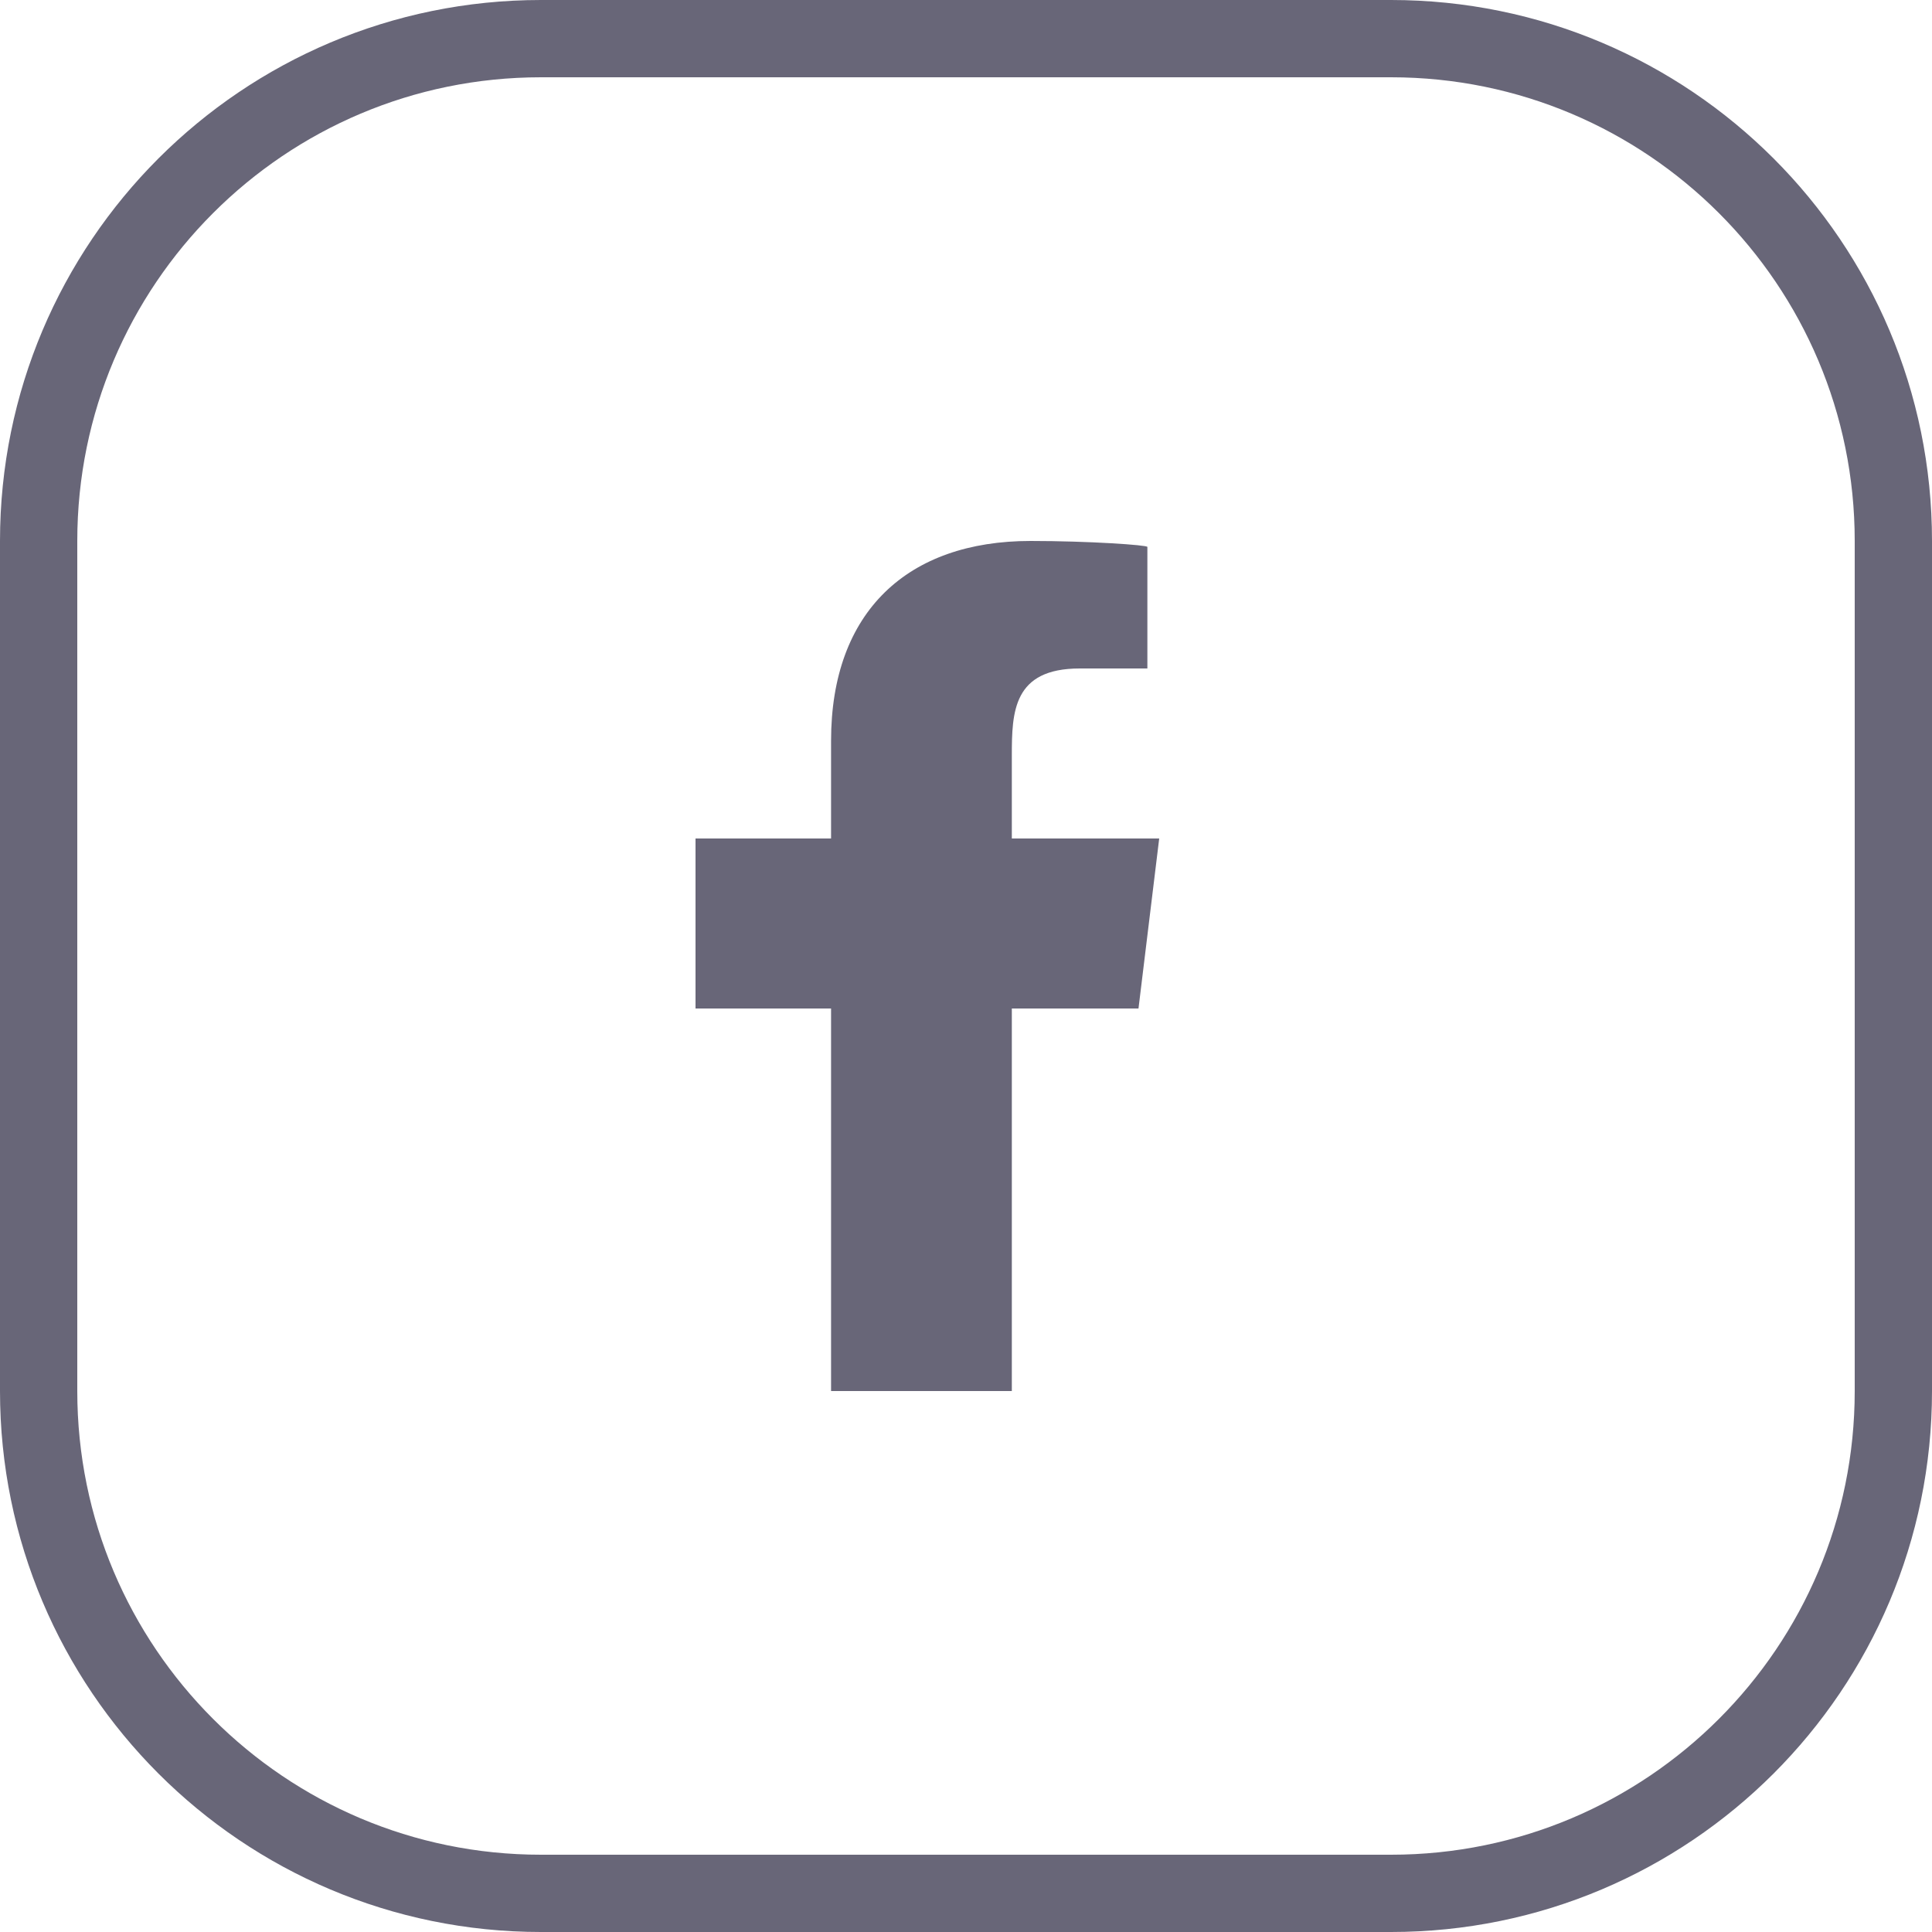
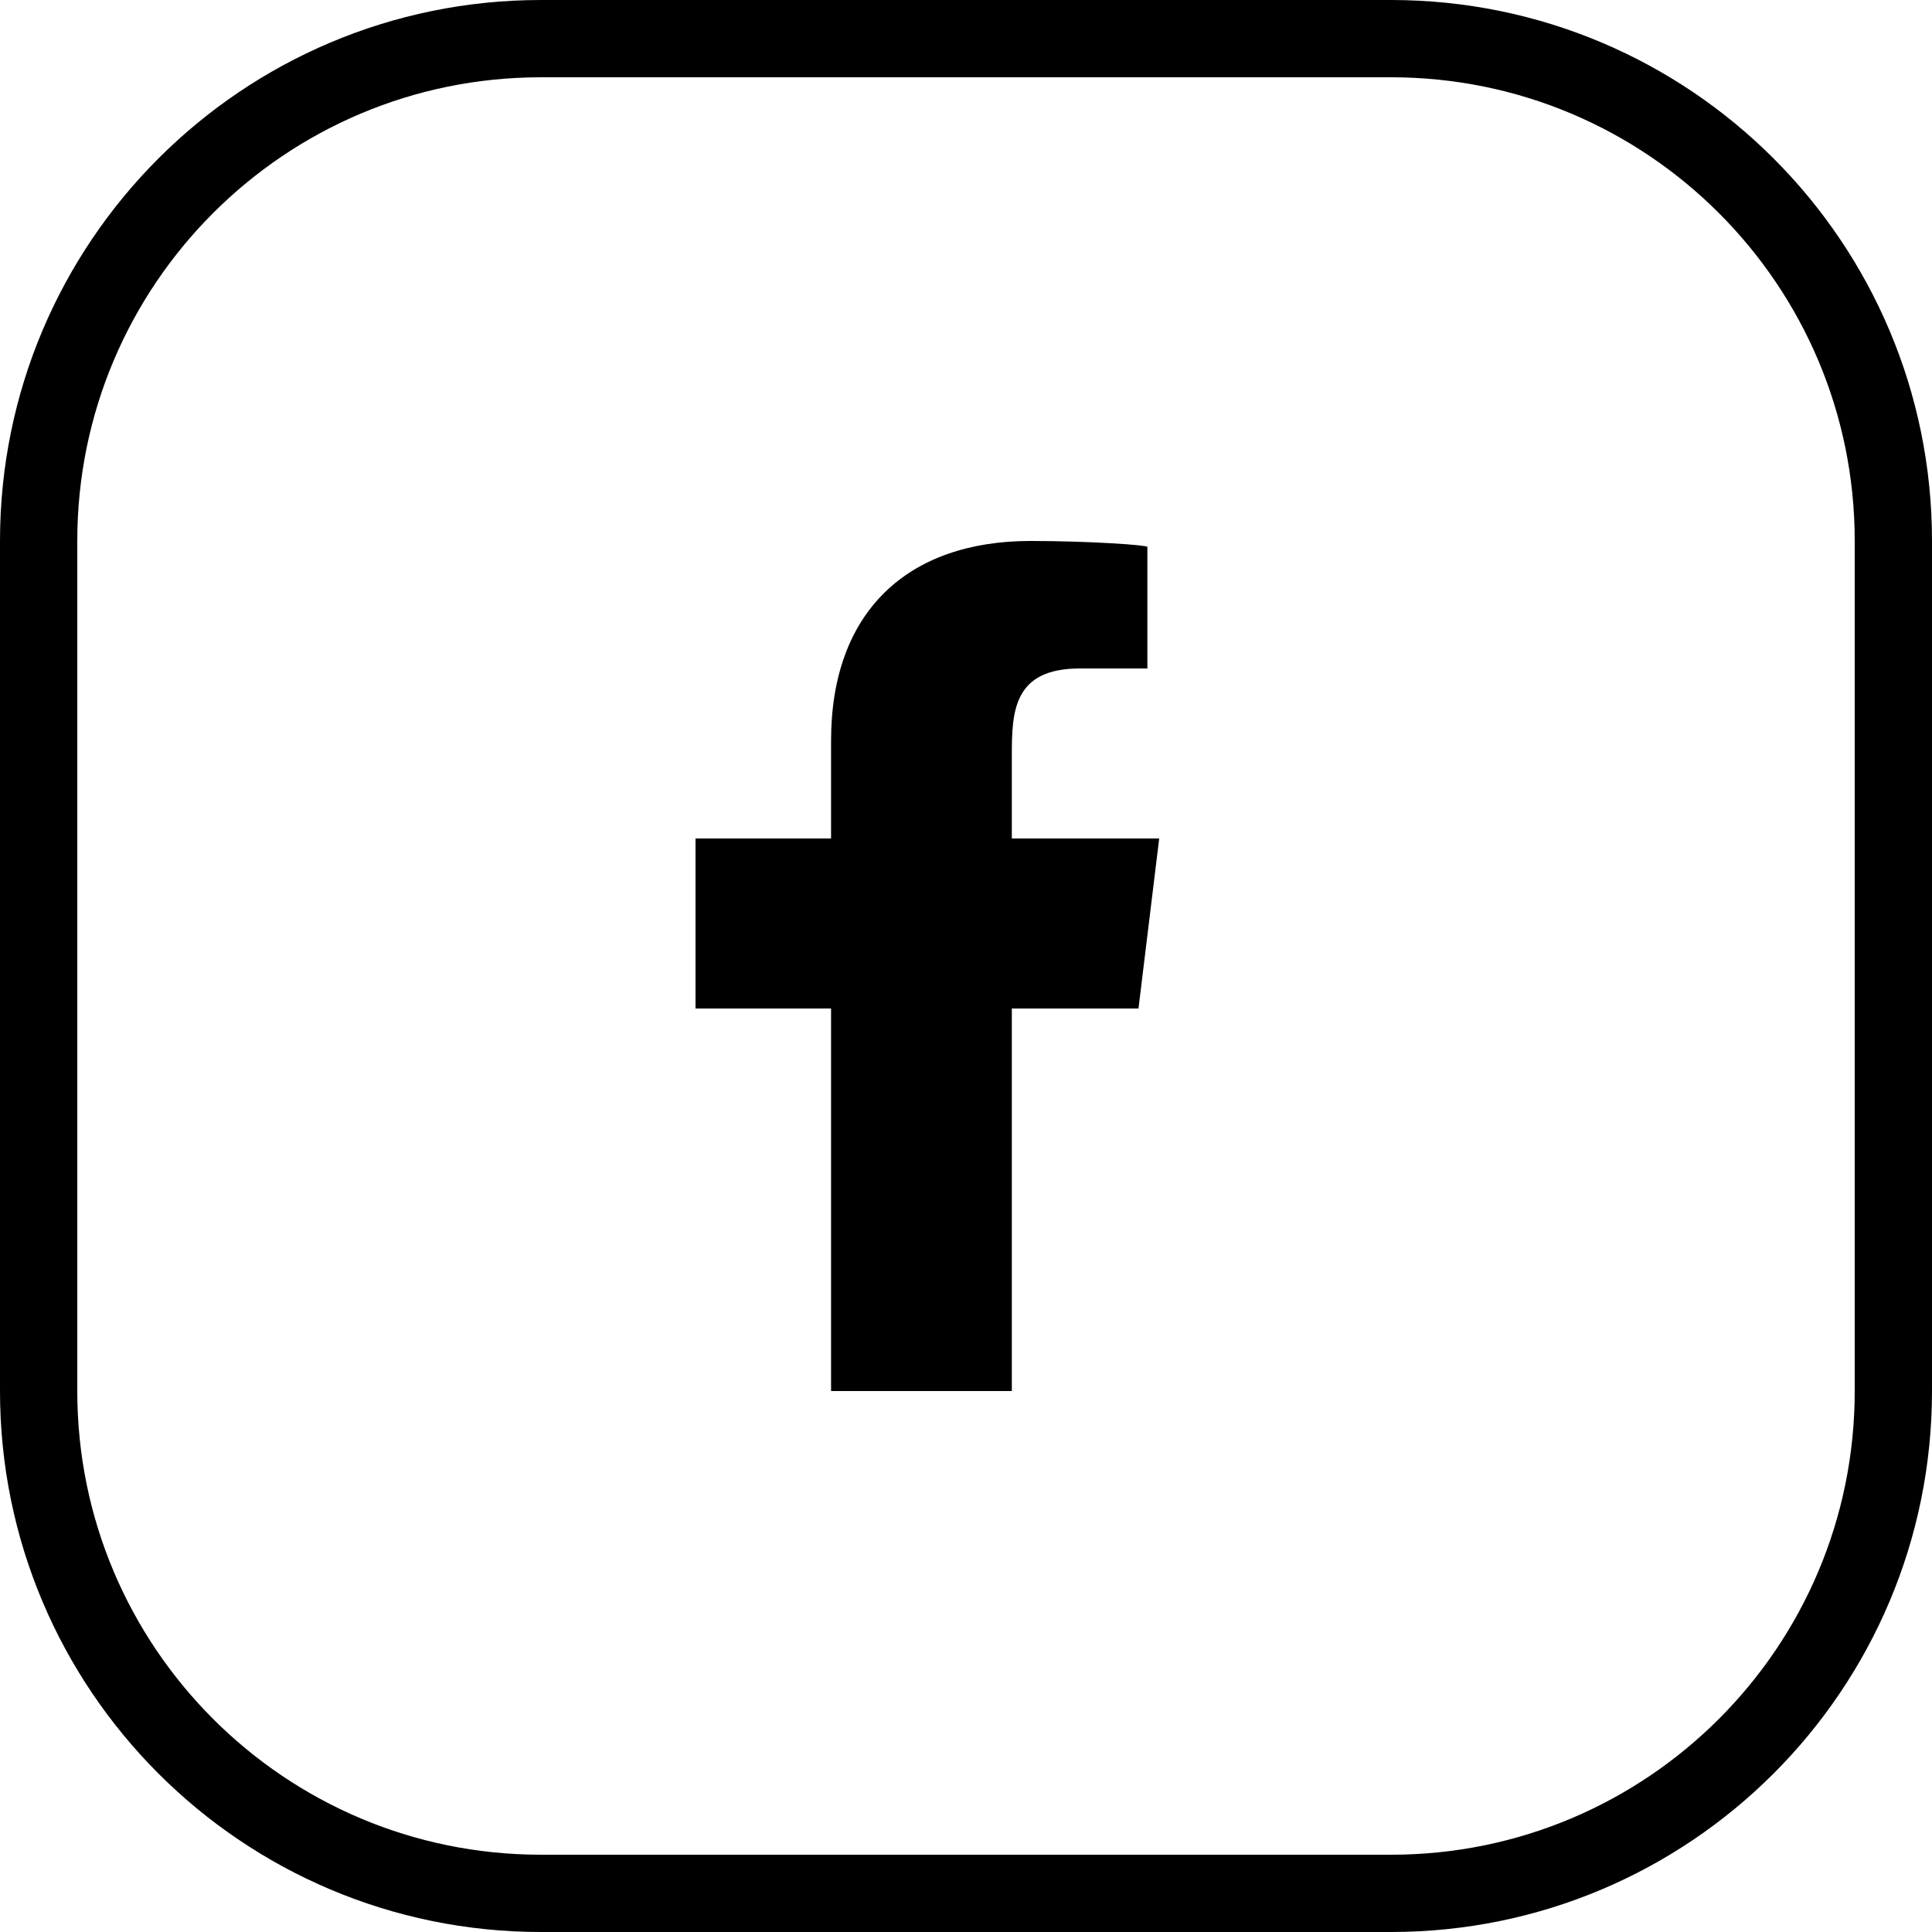
<svg xmlns="http://www.w3.org/2000/svg" width="25px" height="25px" viewBox="0 0 25 25" version="1.1">
  <g id="Project-Page" stroke="none" stroke-width="1" fill="none" fill-rule="evenodd">
    <g id="Project-Page-/-Main" transform="translate(-980, -726)">
      <g id="Block-#1-(-Head-)" transform="translate(453, 257)">
        <g id="Left-Block" transform="translate(48, 173)">
          <g id="Info-&amp;-Social" transform="translate(0, 270)">
            <g id="Social" transform="translate(2, 24)">
              <g id="Facebook" transform="translate(477, 2)">
-                 <path d="M13.093,18 L13.093,13.05 L14.732,13.05 L15,10.85 L13.093,10.85 L13.093,9.779 C13.093,9.212 13.109,8.65 13.972,8.65 L14.847,8.65 L14.847,7.077 C14.847,7.053 14.095,7 13.335,7 C11.748,7 10.754,7.911 10.754,9.585 L10.754,10.85 L9,10.85 L9,13.05 L10.754,13.05 L10.754,18 L13.093,18 Z" id="facebook-[#176]" fill="#686678" />
-                 <path d="M7,0.5 C3.41,0.5 0.5,3.41 0.5,7 L0.5,18 C0.5,21.59 3.41,24.5 7,24.5 L18,24.5 C21.59,24.5 24.5,21.59 24.5,18 L24.5,7 C24.5,3.41 21.59,0.5 18,0.5 L7,0.5 Z" id="Rectangle-5-Copy" stroke="#686678" />
+                 <path d="M13.093,18 L13.093,13.05 L14.732,13.05 L15,10.85 L13.093,10.85 L13.093,9.779 C13.093,9.212 13.109,8.65 13.972,8.65 L14.847,8.65 L14.847,7.077 C14.847,7.053 14.095,7 13.335,7 C11.748,7 10.754,7.911 10.754,9.585 L10.754,10.85 L9,10.85 L9,13.05 L10.754,13.05 L10.754,18 L13.093,18 Z" id="facebook-[#176]" fill="currentColor" />
+                 <path d="M7,0.5 C3.41,0.5 0.5,3.41 0.5,7 L0.5,18 C0.5,21.59 3.41,24.5 7,24.5 L18,24.5 C21.59,24.5 24.5,21.59 24.5,18 L24.5,7 C24.5,3.41 21.59,0.5 18,0.5 L7,0.5 Z" id="Rectangle-5-Copy" stroke="currentColor" />
              </g>
            </g>
          </g>
        </g>
      </g>
    </g>
  </g>
</svg>
